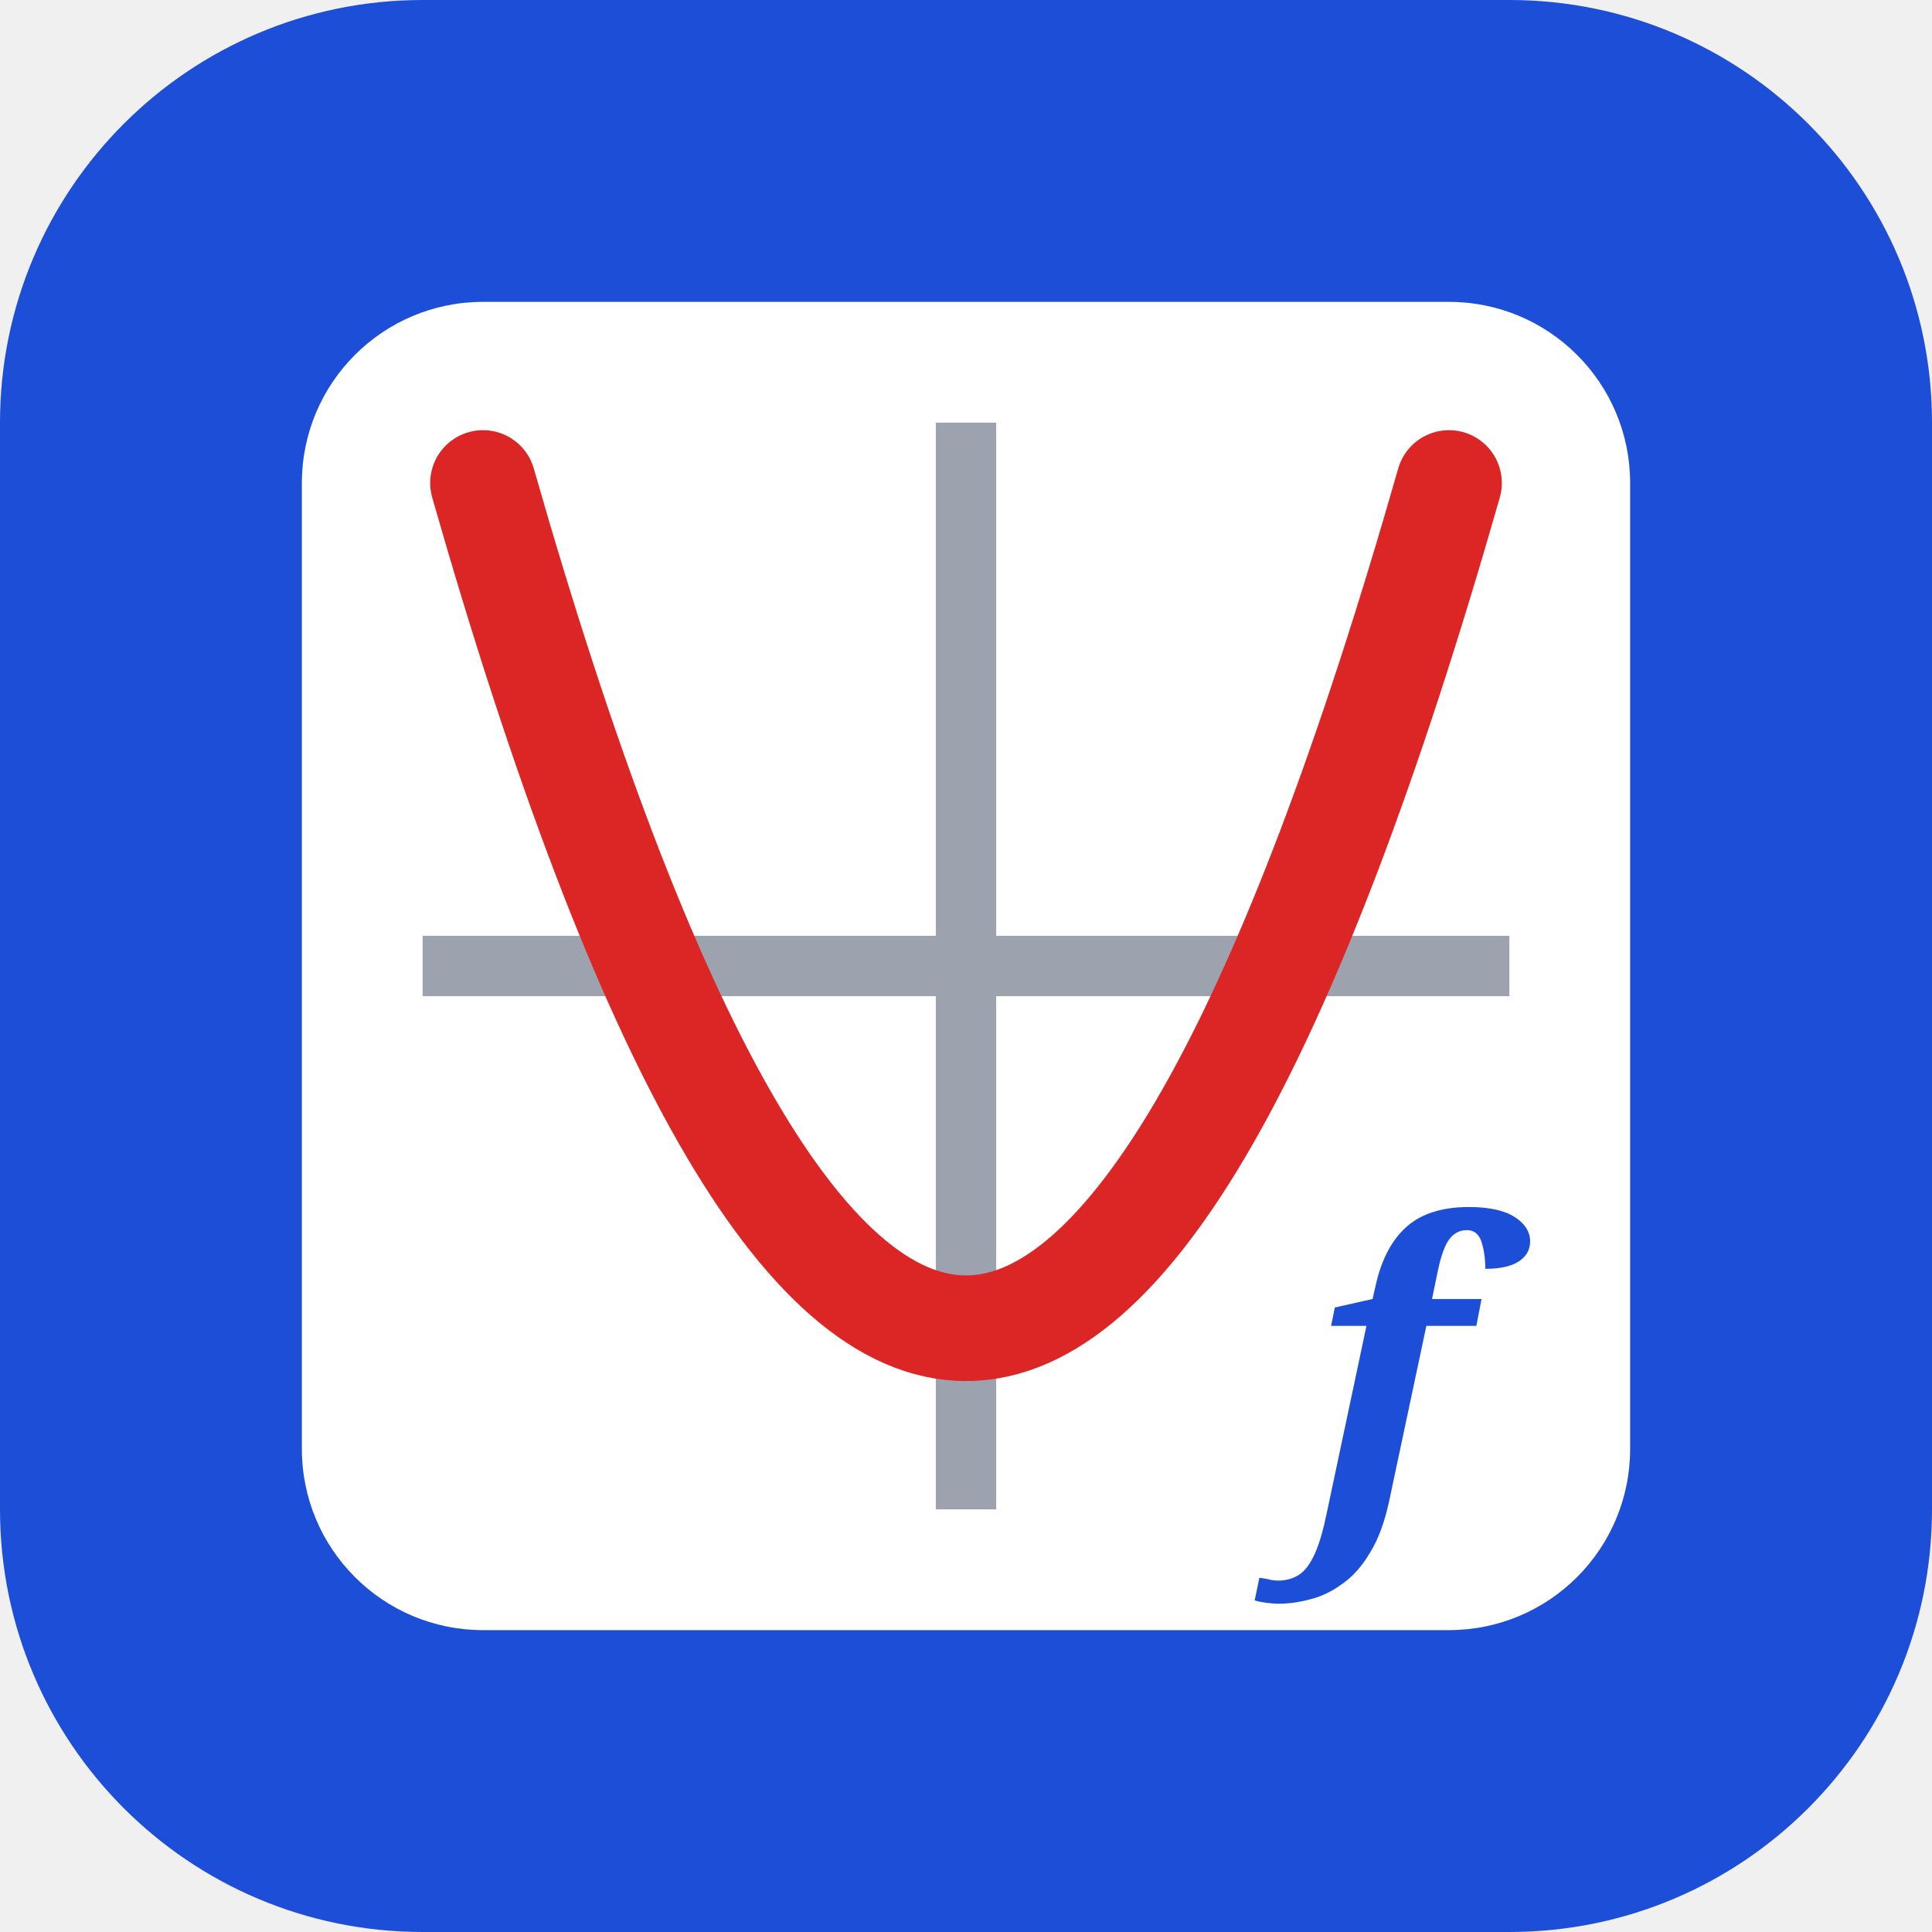
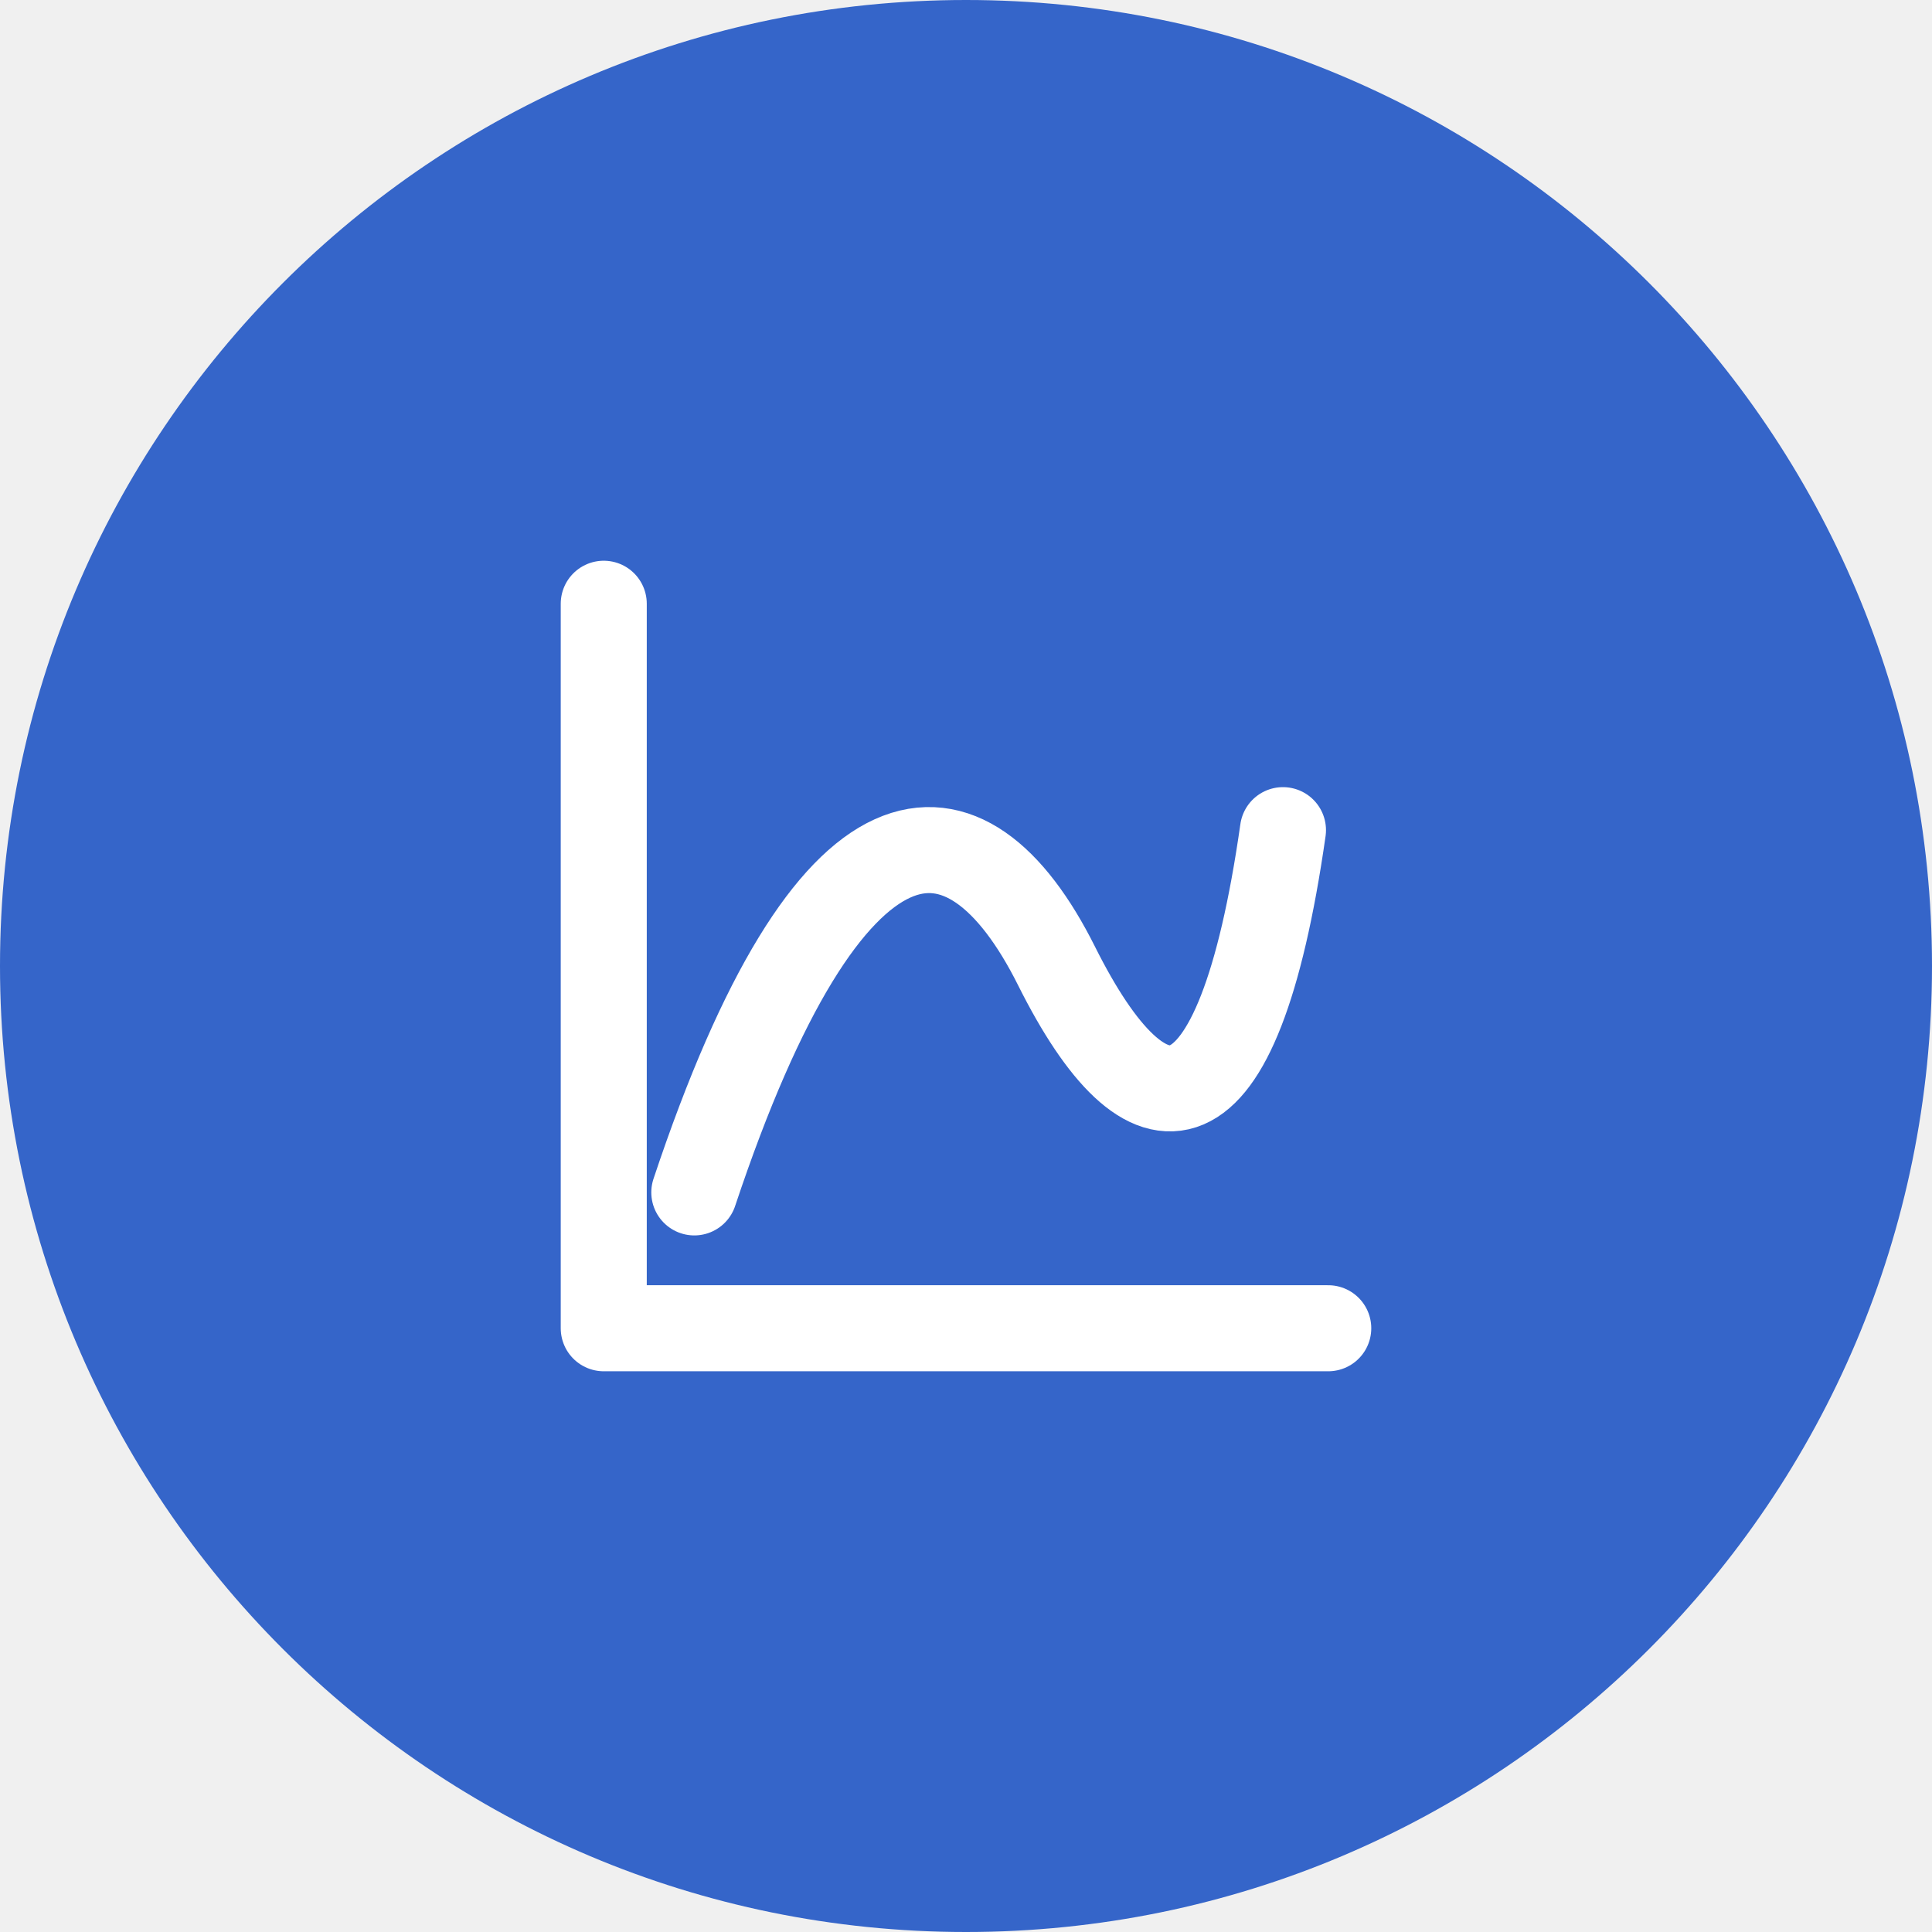
<svg xmlns="http://www.w3.org/2000/svg" viewBox="0 0 64 64">
-   <rect width="64" height="64" rx="14" fill="#1d4ed8" />
-   <rect x="10" y="10" width="44" height="44" rx="6" fill="#fff" />
-   <path d="M14 32h36M32 14v36" stroke="#9ca3af" stroke-width="2" />
-   <path d="M16 16Q32 72 48 16" fill="none" stroke="#dc2626" stroke-width="3.5" stroke-linecap="round" />
-   <text x="46" y="50" font-size="13" font-family="serif" font-style="italic" font-weight="bold" text-anchor="middle" fill="#1d4ed8">f</text>
+   <circle cx="32" cy="32" r="32" fill="#3565c9" />
+   <g transform="translate(14 14) scale(1.5)" fill="none" stroke="#fff" stroke-width="1.9" stroke-linecap="round" stroke-linejoin="round">
+     <path d="M4 20h16M4 20V4" />
+     <path d="M6 17c3-9 6-9 8-5s4 4 5-3" />
+   </g>
</svg>
